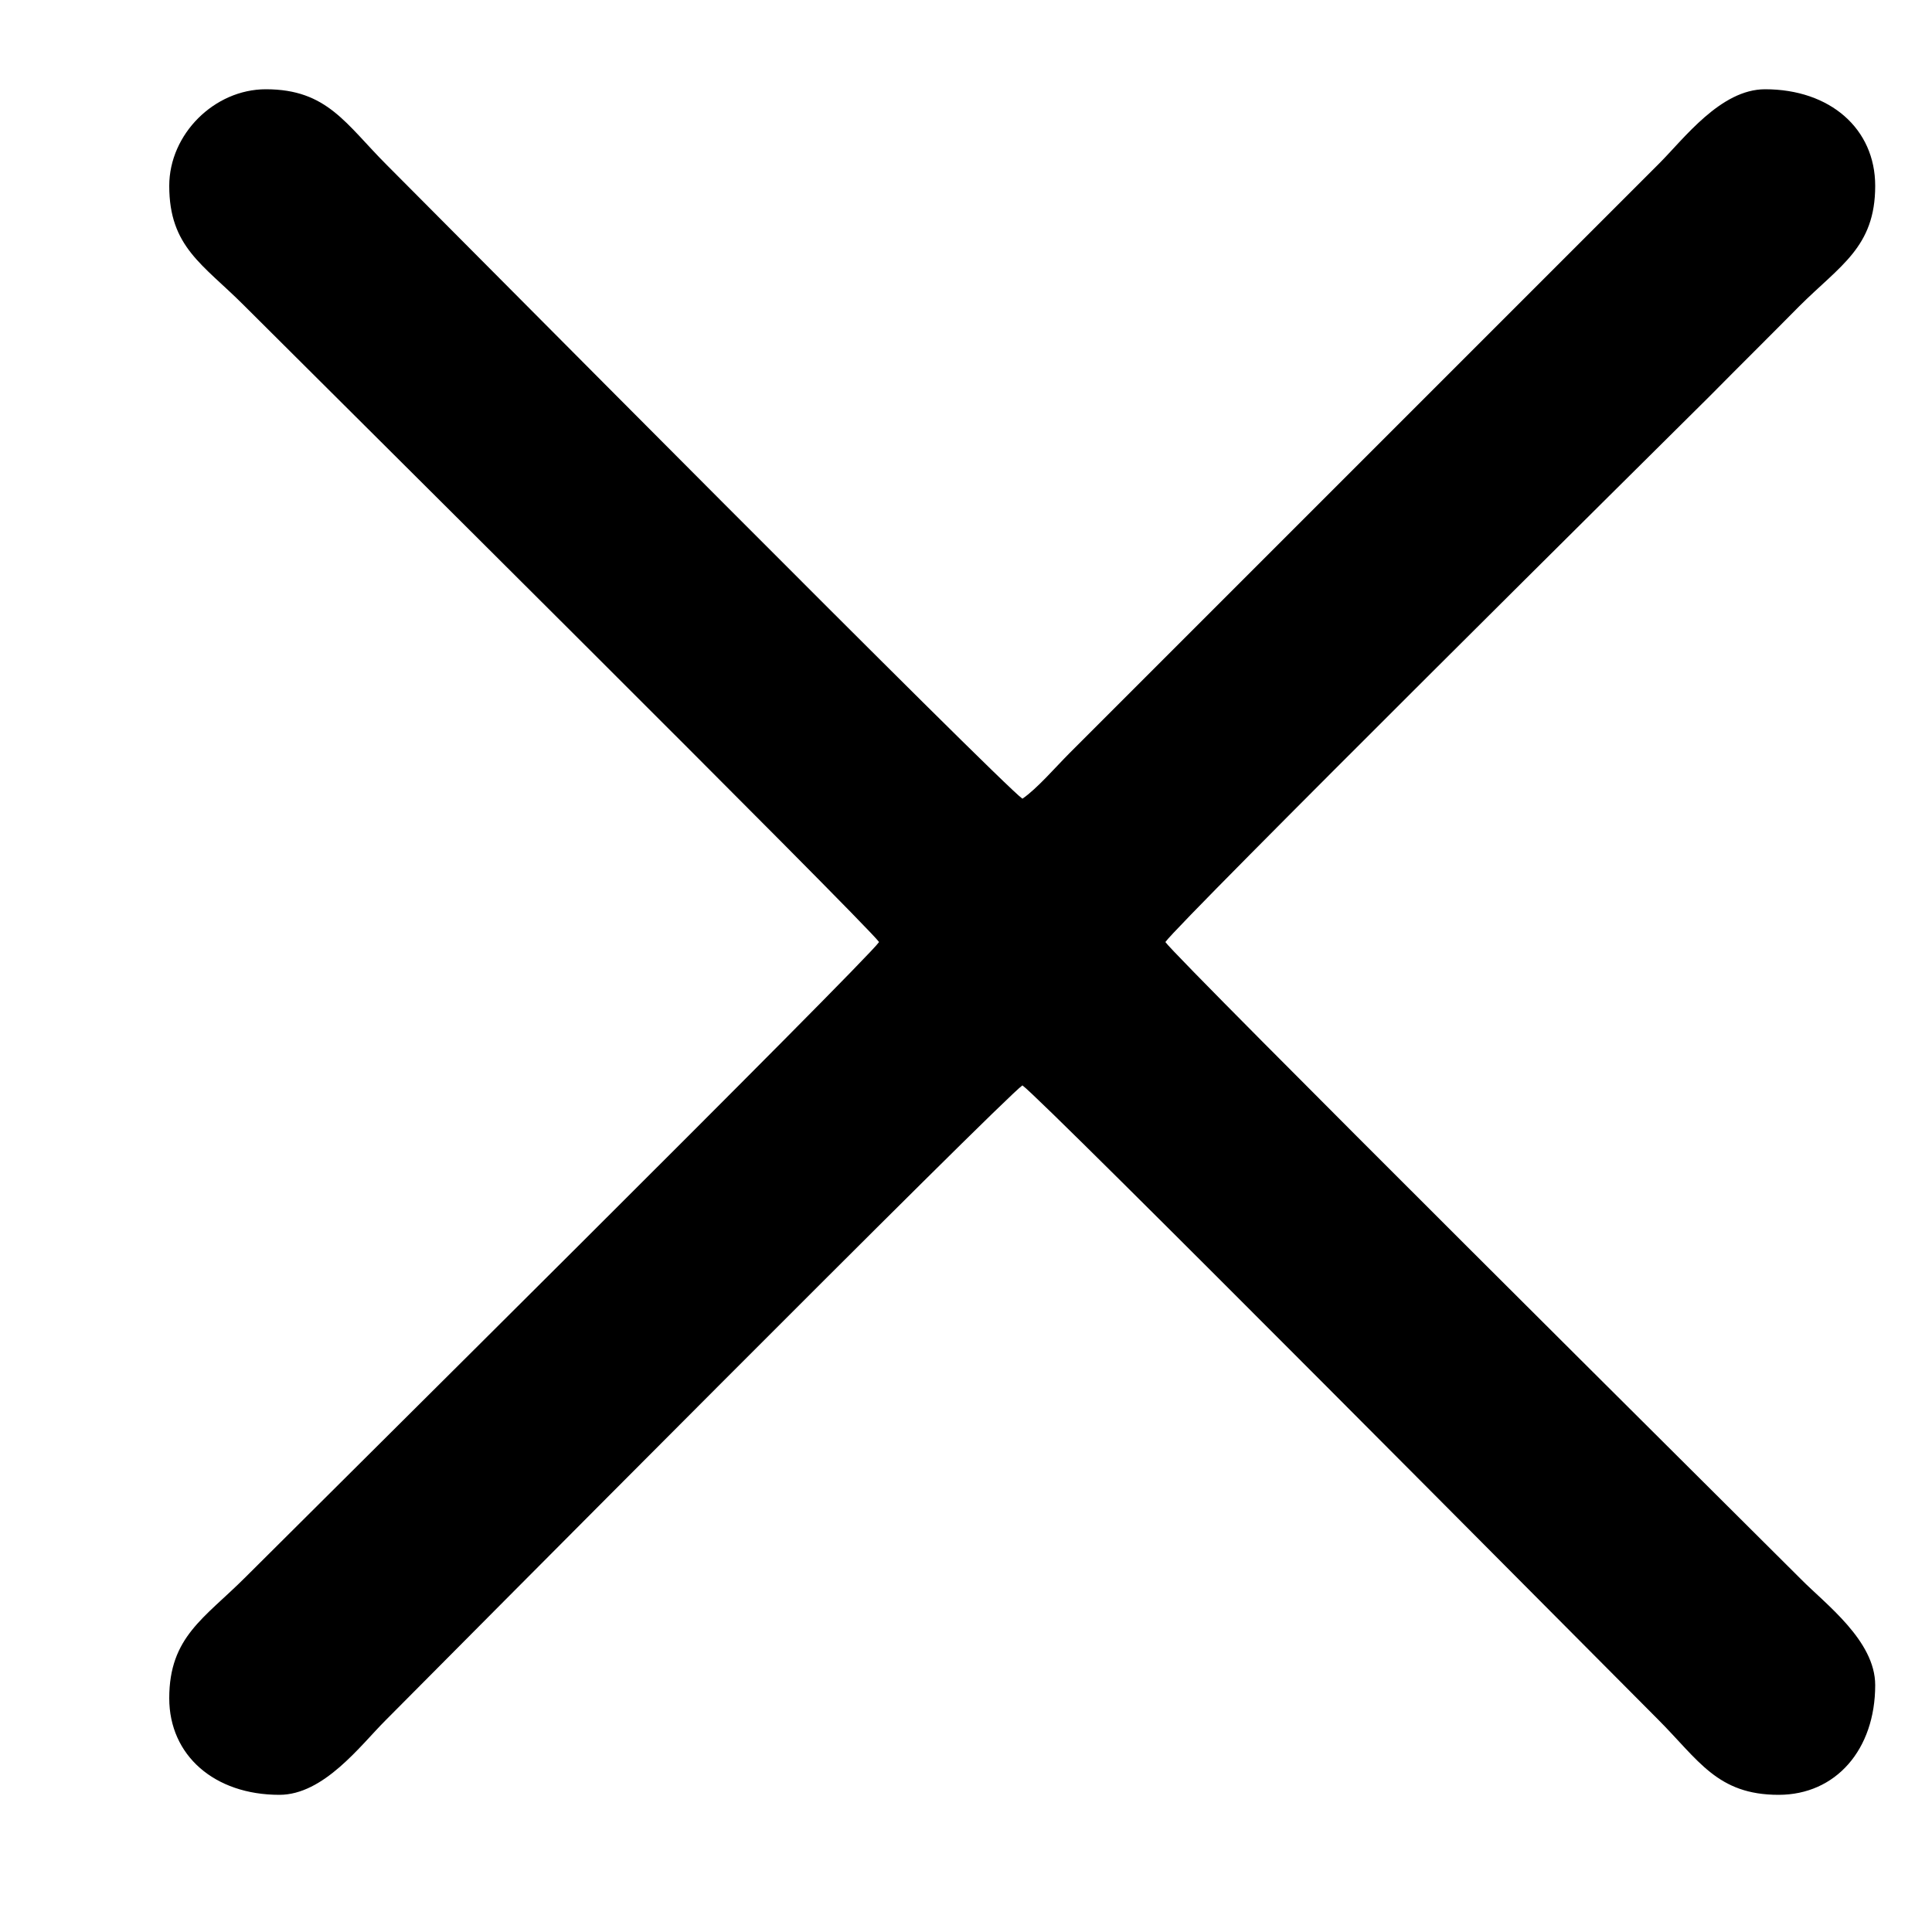
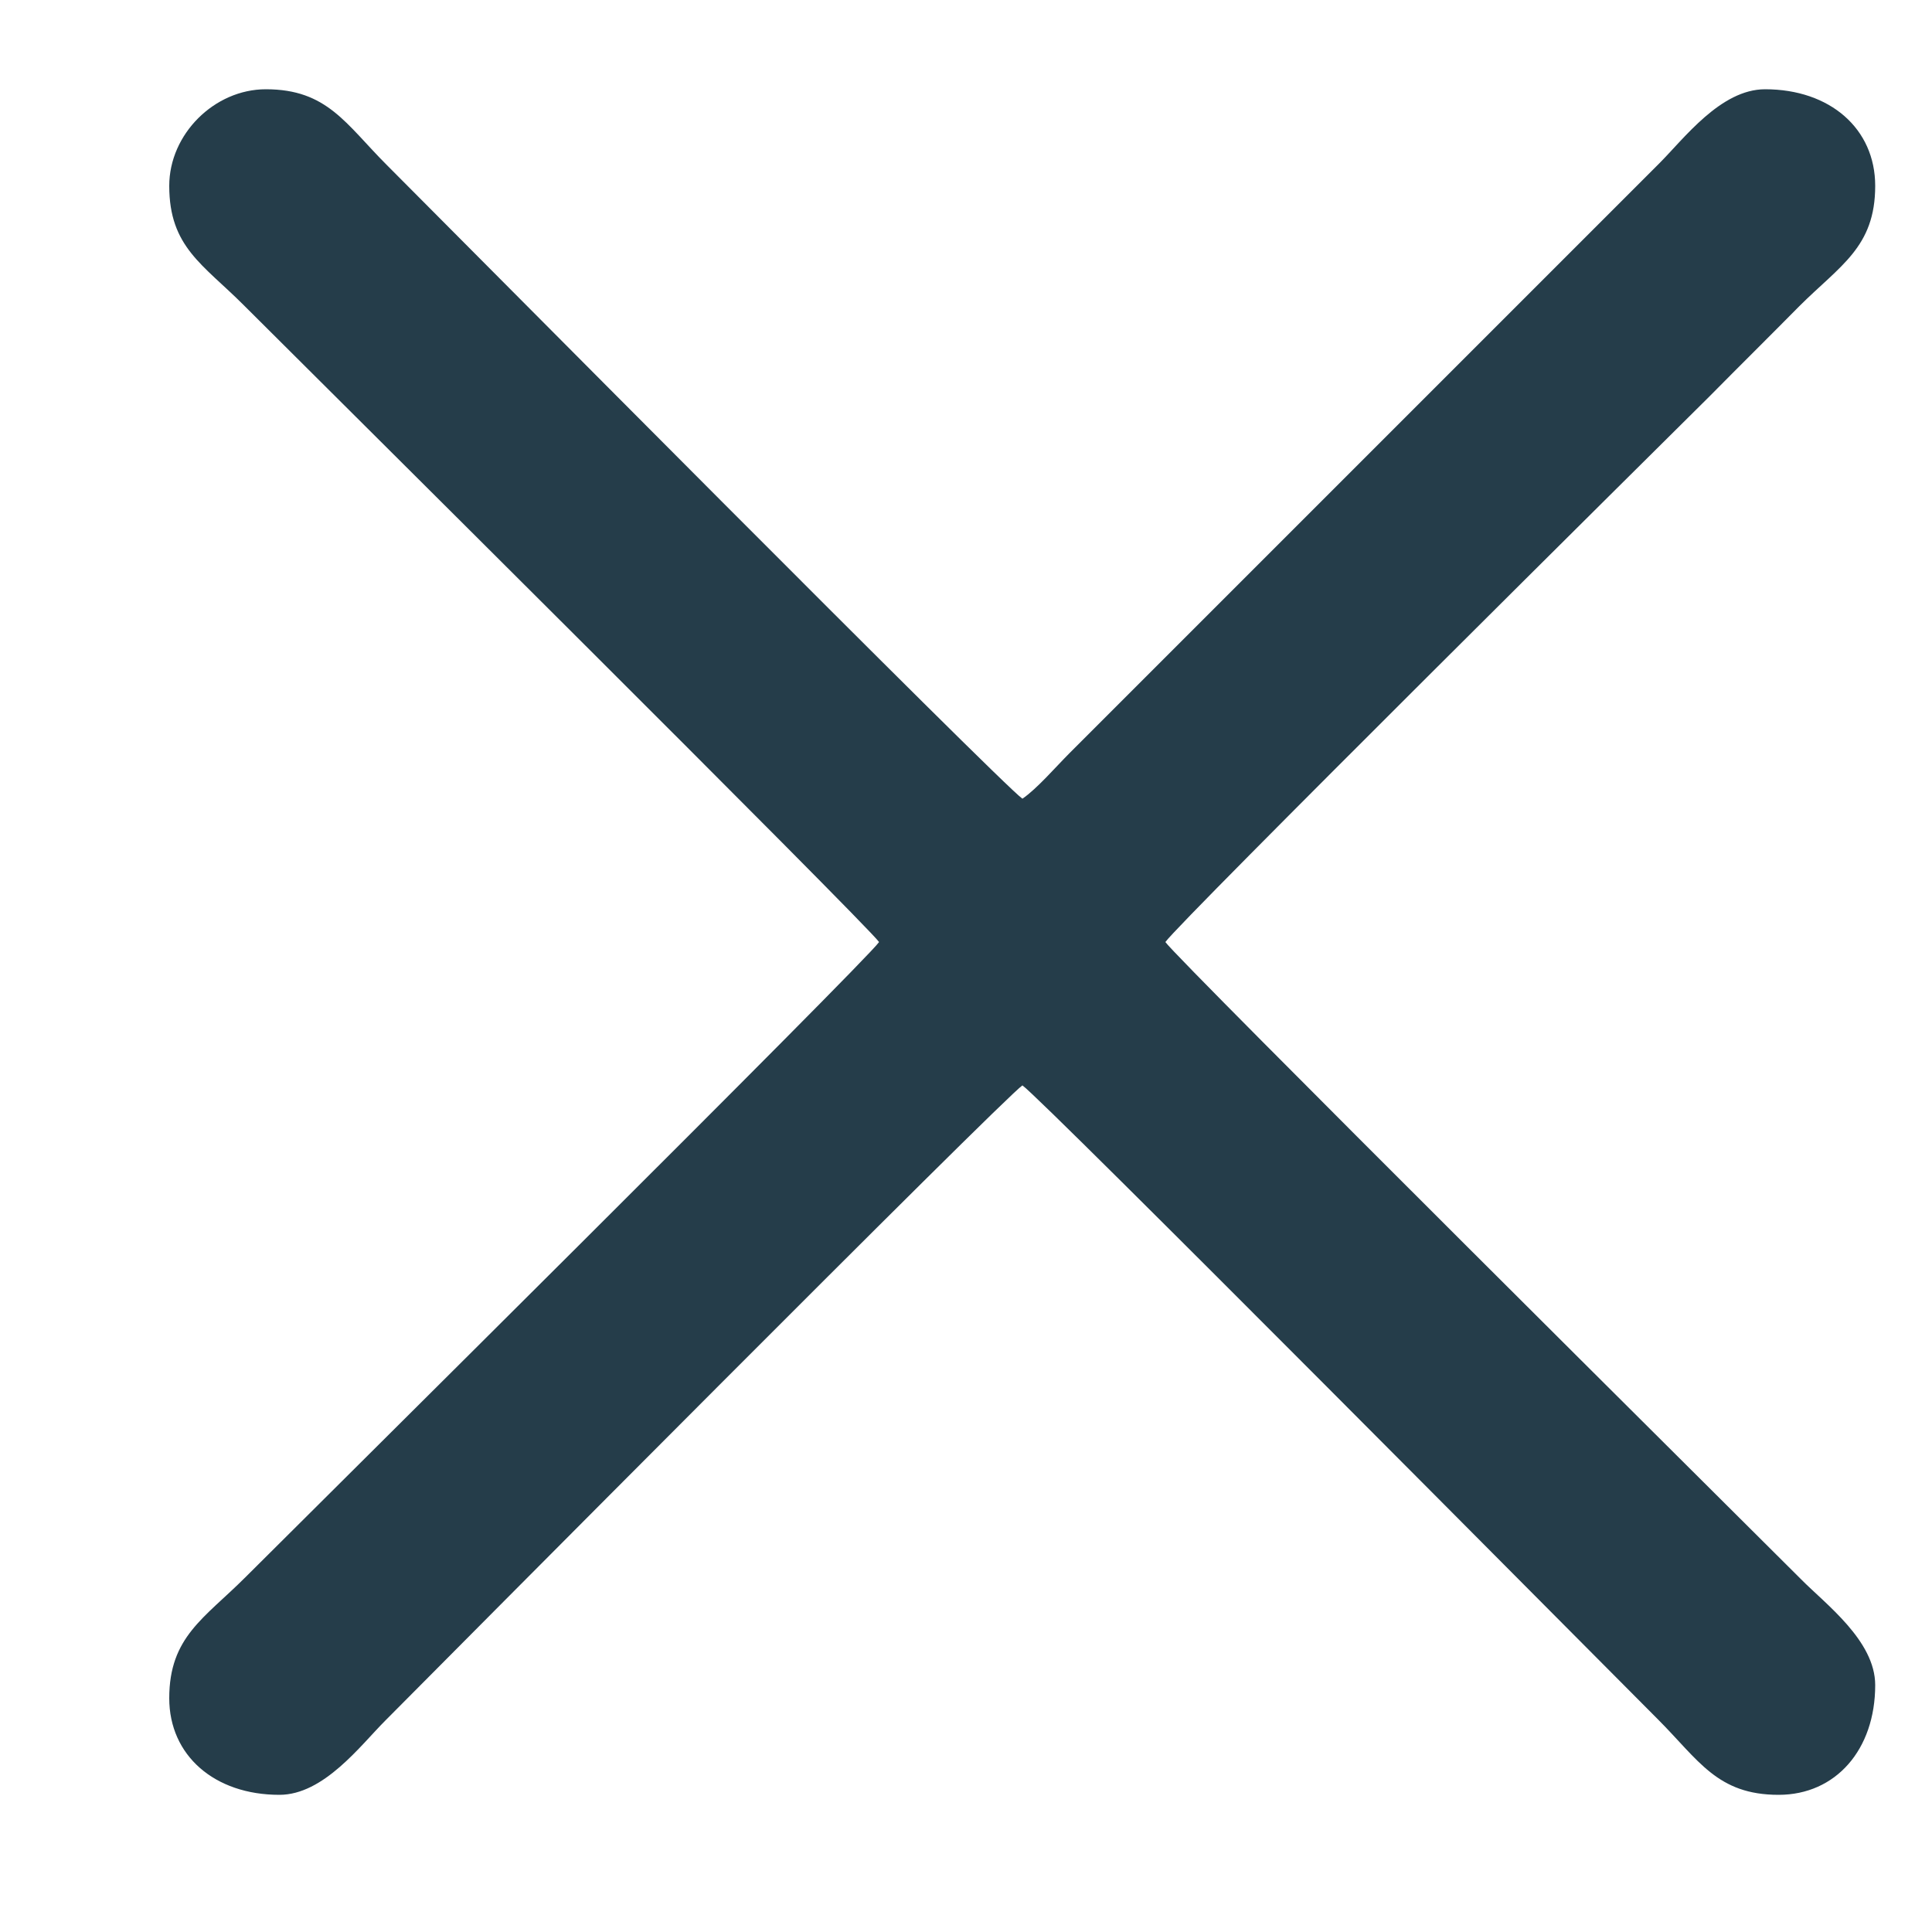
<svg xmlns="http://www.w3.org/2000/svg" xml:space="preserve" width="50px" height="50px" version="1.1" style="shape-rendering:geometricPrecision; text-rendering:geometricPrecision; image-rendering:optimizeQuality; fill-rule:evenodd; clip-rule:evenodd" viewBox="0 0 50 50">
  <defs>
    <style type="text/css">
   
-     .fil0 {fill:black}
+     .fil0 {fill:#253d4a}
   
  </style>
  </defs>
  <g id="Camada_x0020_1">
    <path class="fil0" d="M4.38 4.81c0,1.58 0.87,2.03 1.92,3.08 1.42,1.42 16.15,16.05 16.45,16.49 -0.33,0.49 -14.8,14.84 -16.4,16.44 -1.06,1.06 -1.97,1.54 -1.97,3.13 0,1.48 1.17,2.5 2.85,2.5 1.15,0 2.1,-1.28 2.74,-1.92 1.41,-1.42 16.04,-16.15 16.49,-16.44 0.49,0.33 14.84,14.8 16.44,16.4 1.06,1.06 1.54,1.96 3.13,1.96 1.48,0 2.5,-1.17 2.5,-2.84 0,-1.15 -1.29,-2.1 -1.92,-2.74 -1.42,-1.42 -16.15,-16.05 -16.45,-16.49 0.33,-0.49 13.01,-13.06 14.08,-14.12 0.79,-0.8 1.53,-1.53 2.32,-2.33 1.06,-1.06 1.97,-1.53 1.97,-3.12 0,-1.48 -1.17,-2.5 -2.85,-2.5 -1.15,0 -2.1,1.28 -2.74,1.92l-15.26 15.26c-0.35,0.35 -0.85,0.93 -1.22,1.18 -0.5,-0.33 -14.85,-14.8 -16.45,-16.4 -1.06,-1.06 -1.54,-1.96 -3.13,-1.96 -1.33,0 -2.5,1.16 -2.5,2.5z" />
  </g>
</svg>
